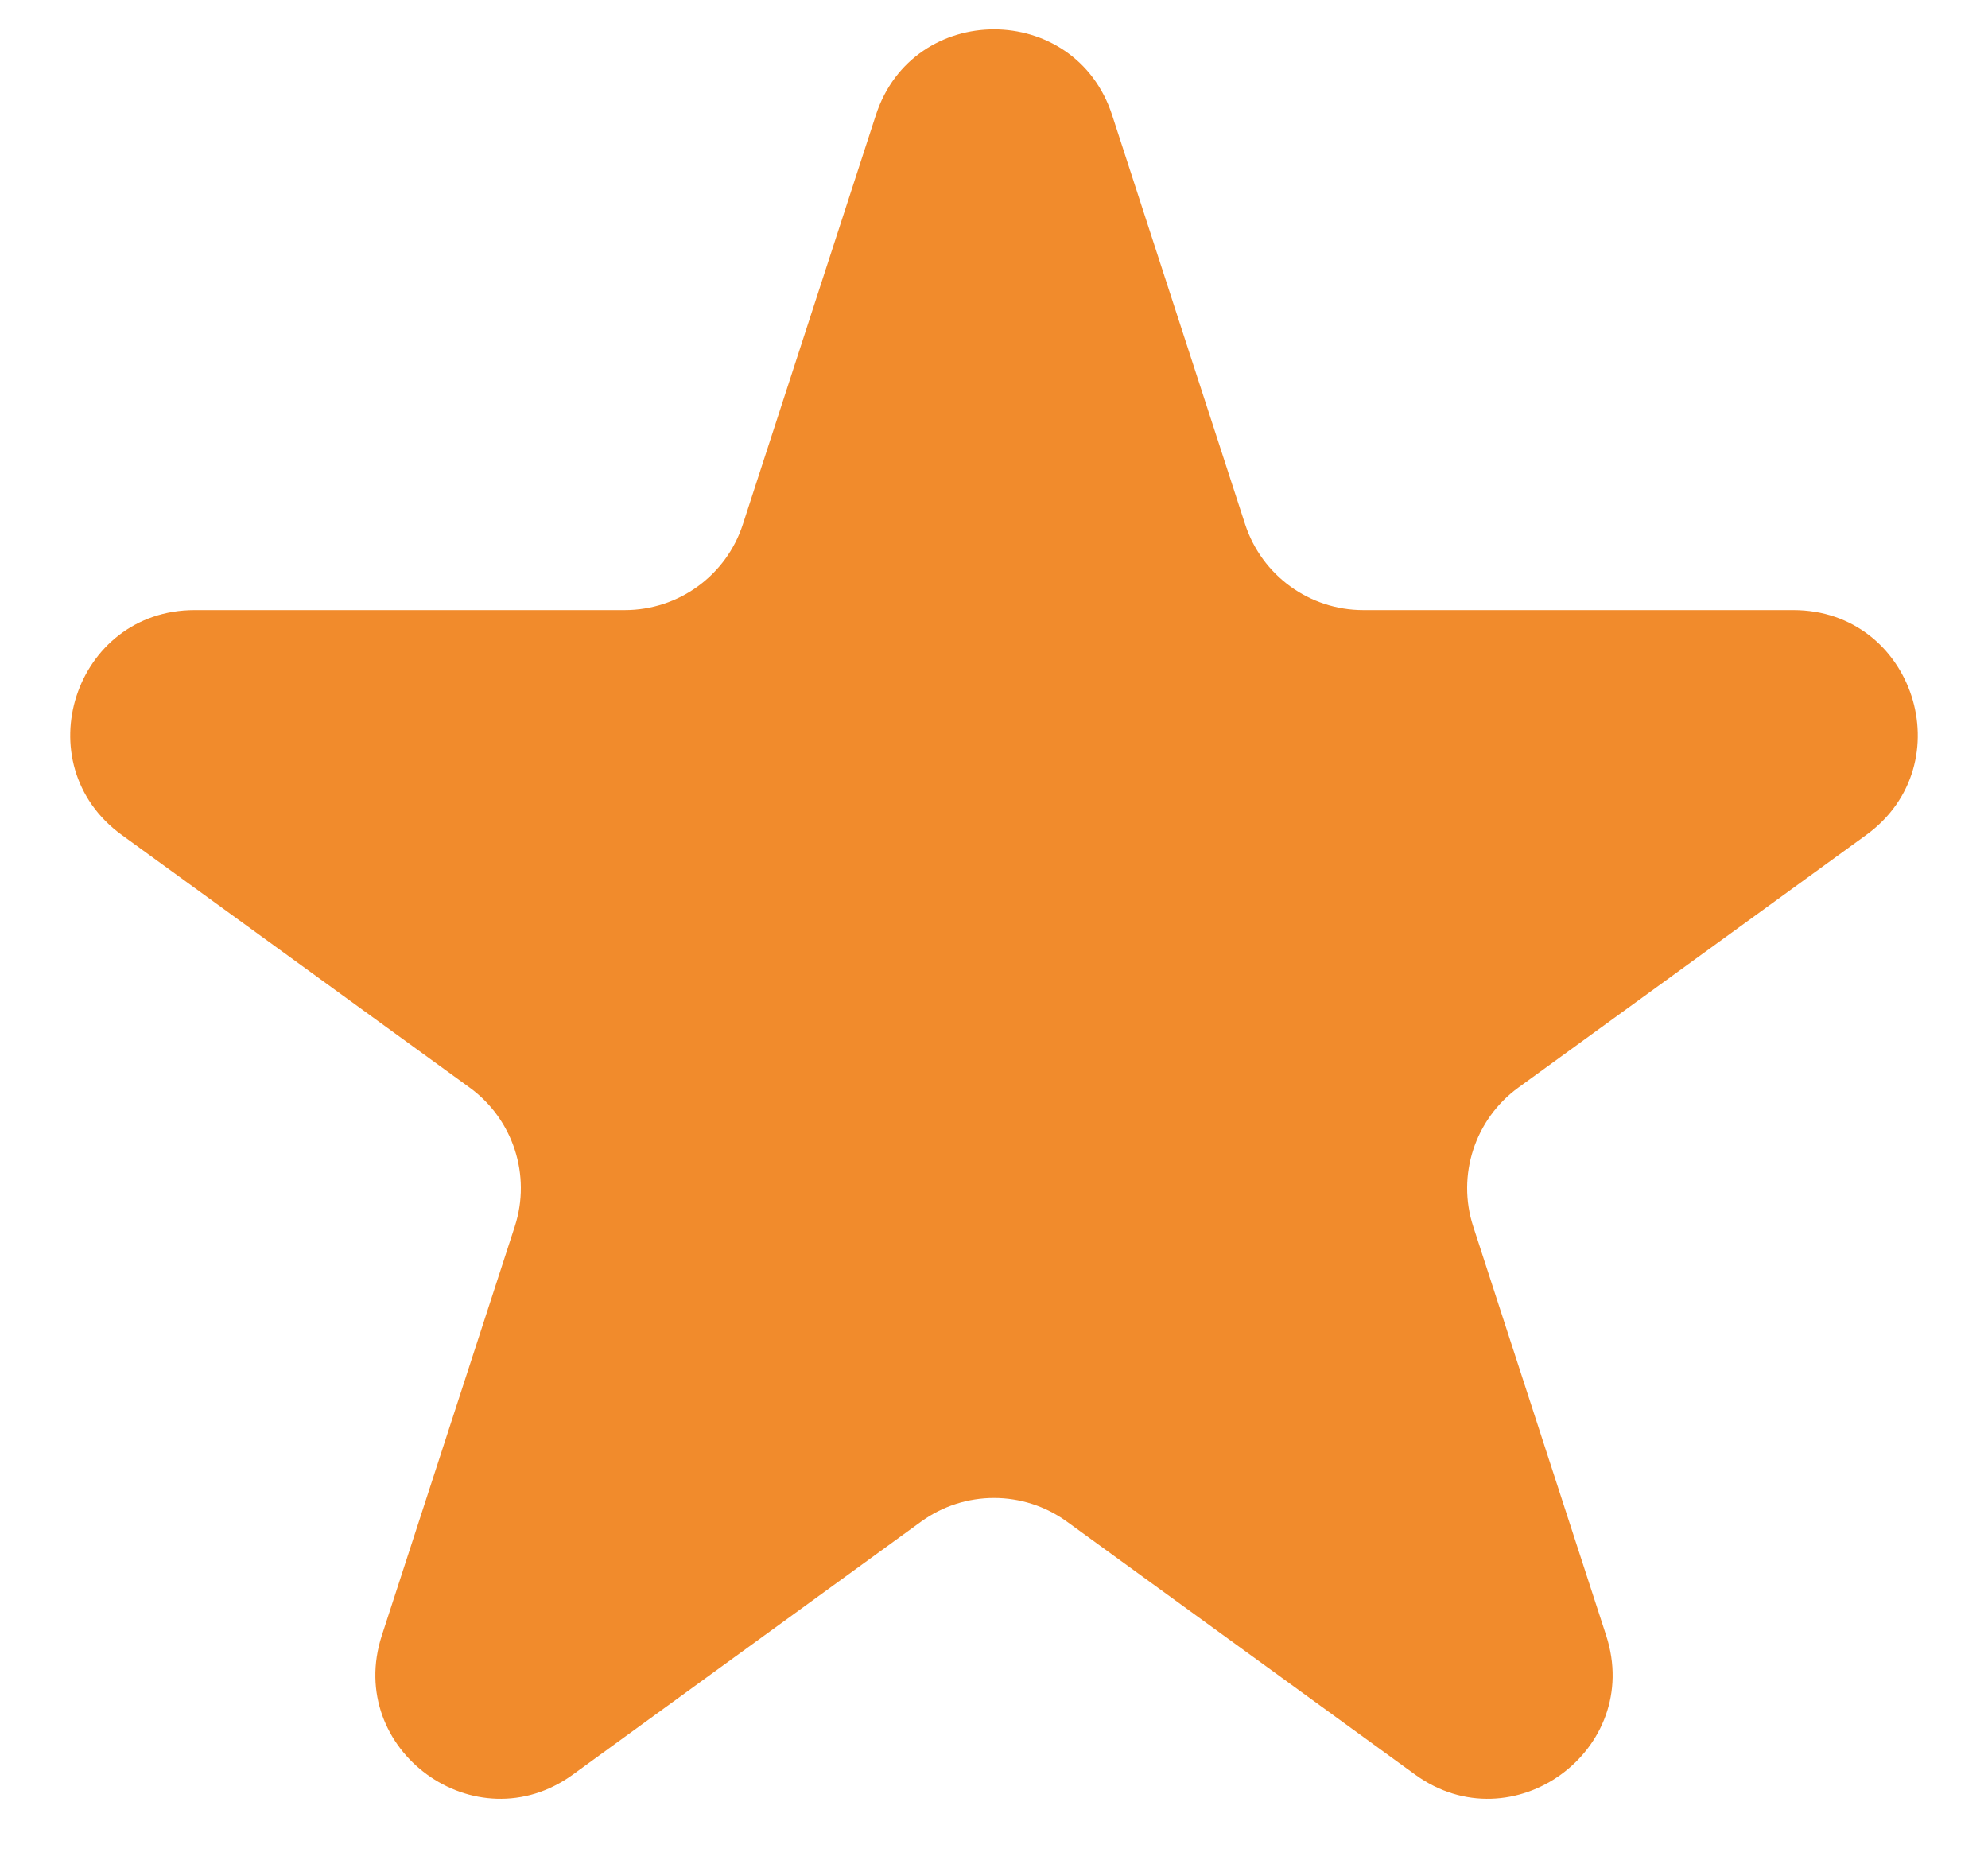
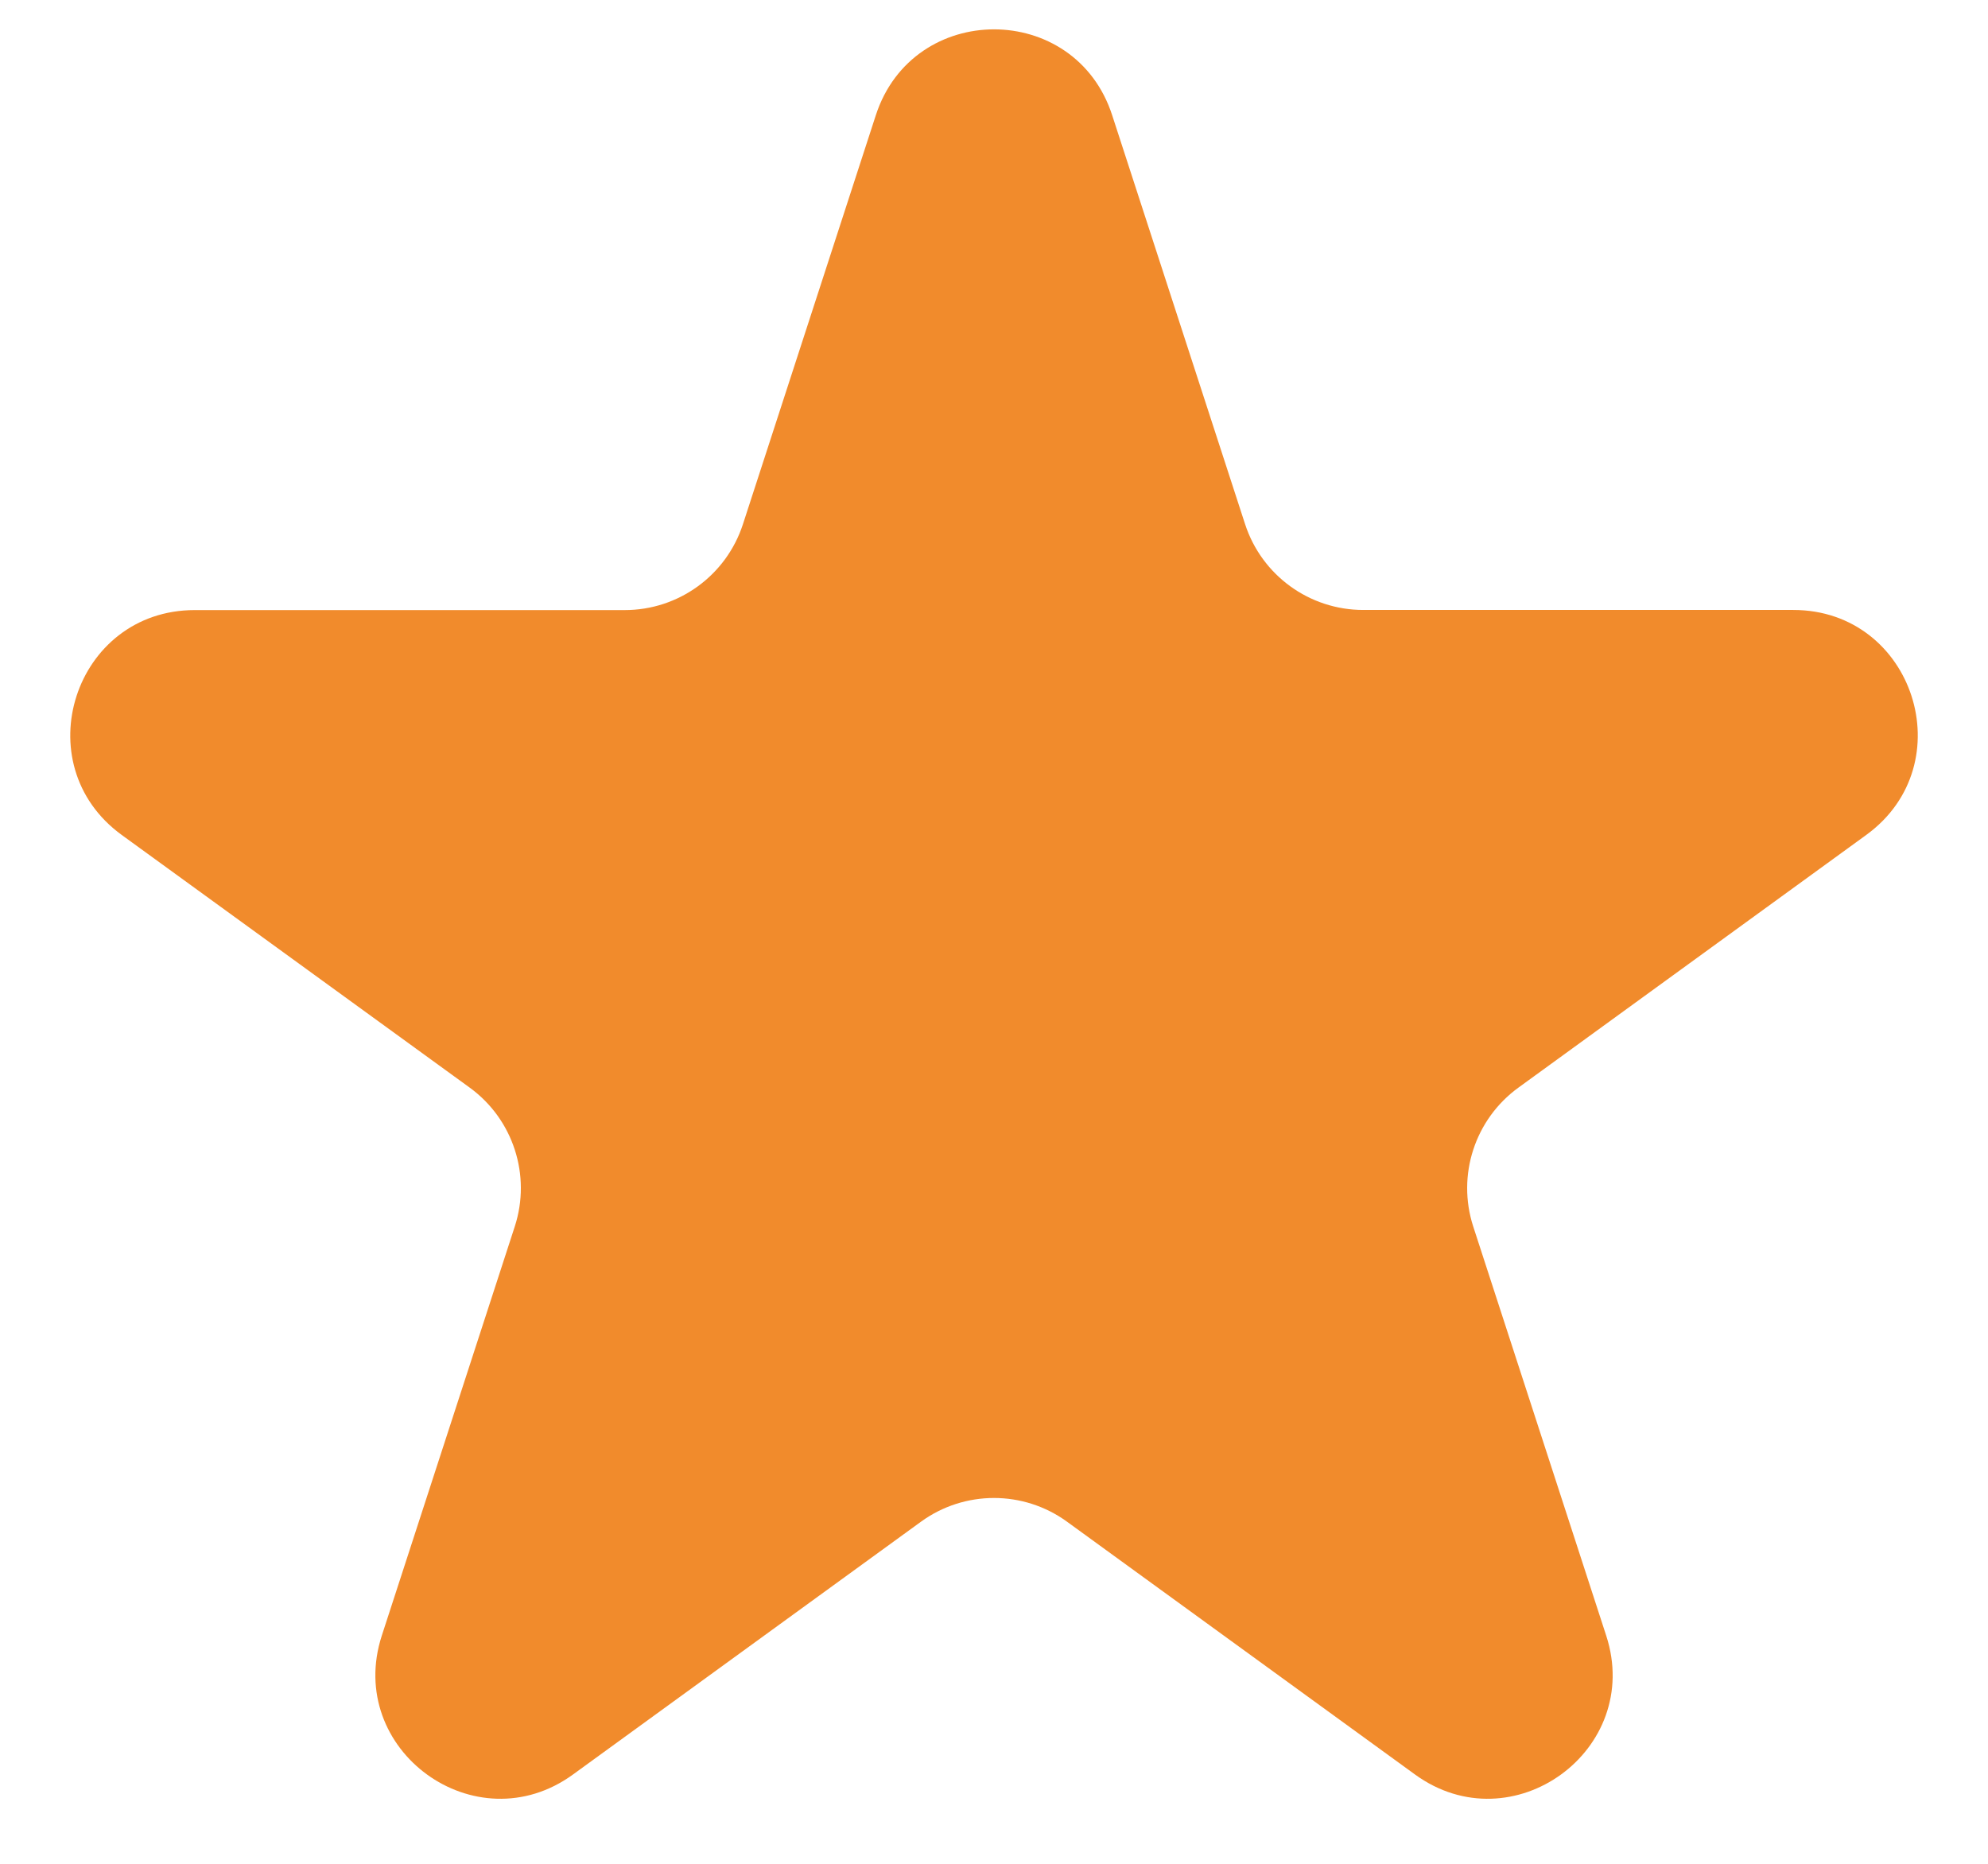
- <svg xmlns="http://www.w3.org/2000/svg" width="16" height="15" viewBox="0 0 16 15" fill="none">
-   <path d="M7.049 0.927C7.348 0.006 8.652 0.006 8.951 0.927L10.021 4.219C10.155 4.631 10.539 4.91 10.972 4.91H14.433C15.402 4.91 15.804 6.149 15.021 6.719L12.22 8.753C11.87 9.008 11.723 9.459 11.857 9.871L12.927 13.163C13.226 14.084 12.172 14.851 11.388 14.281L8.588 12.247C8.237 11.992 7.763 11.992 7.412 12.247L4.612 14.281C3.828 14.851 2.774 14.084 3.073 13.163L4.143 9.871C4.277 9.459 4.13 9.008 3.78 8.753L0.979 6.719C0.196 6.149 0.598 4.91 1.567 4.91H5.028C5.462 4.91 5.846 4.631 5.979 4.219L7.049 0.927Z" fill="#F18B2C" />
+ <svg xmlns="http://www.w3.org/2000/svg" width="16" height="15" fill="none">
+   <path fill="#F18B2C" d="M7.049.927c.3-.921 1.603-.921 1.902 0l1.07 3.292a1 1 0 0 0 .95.69h3.462c.969 0 1.371 1.24.588 1.81l-2.8 2.034a1 1 0 0 0-.364 1.118l1.07 3.292c.3.921-.755 1.688-1.539 1.118l-2.8-2.034a1 1 0 0 0-1.176 0l-2.8 2.034c-.784.57-1.838-.197-1.539-1.118l1.07-3.292a1 1 0 0 0-.363-1.118L.98 6.72c-.784-.57-.382-1.81.587-1.81h3.461a1 1 0 0 0 .951-.69z" />
</svg>
